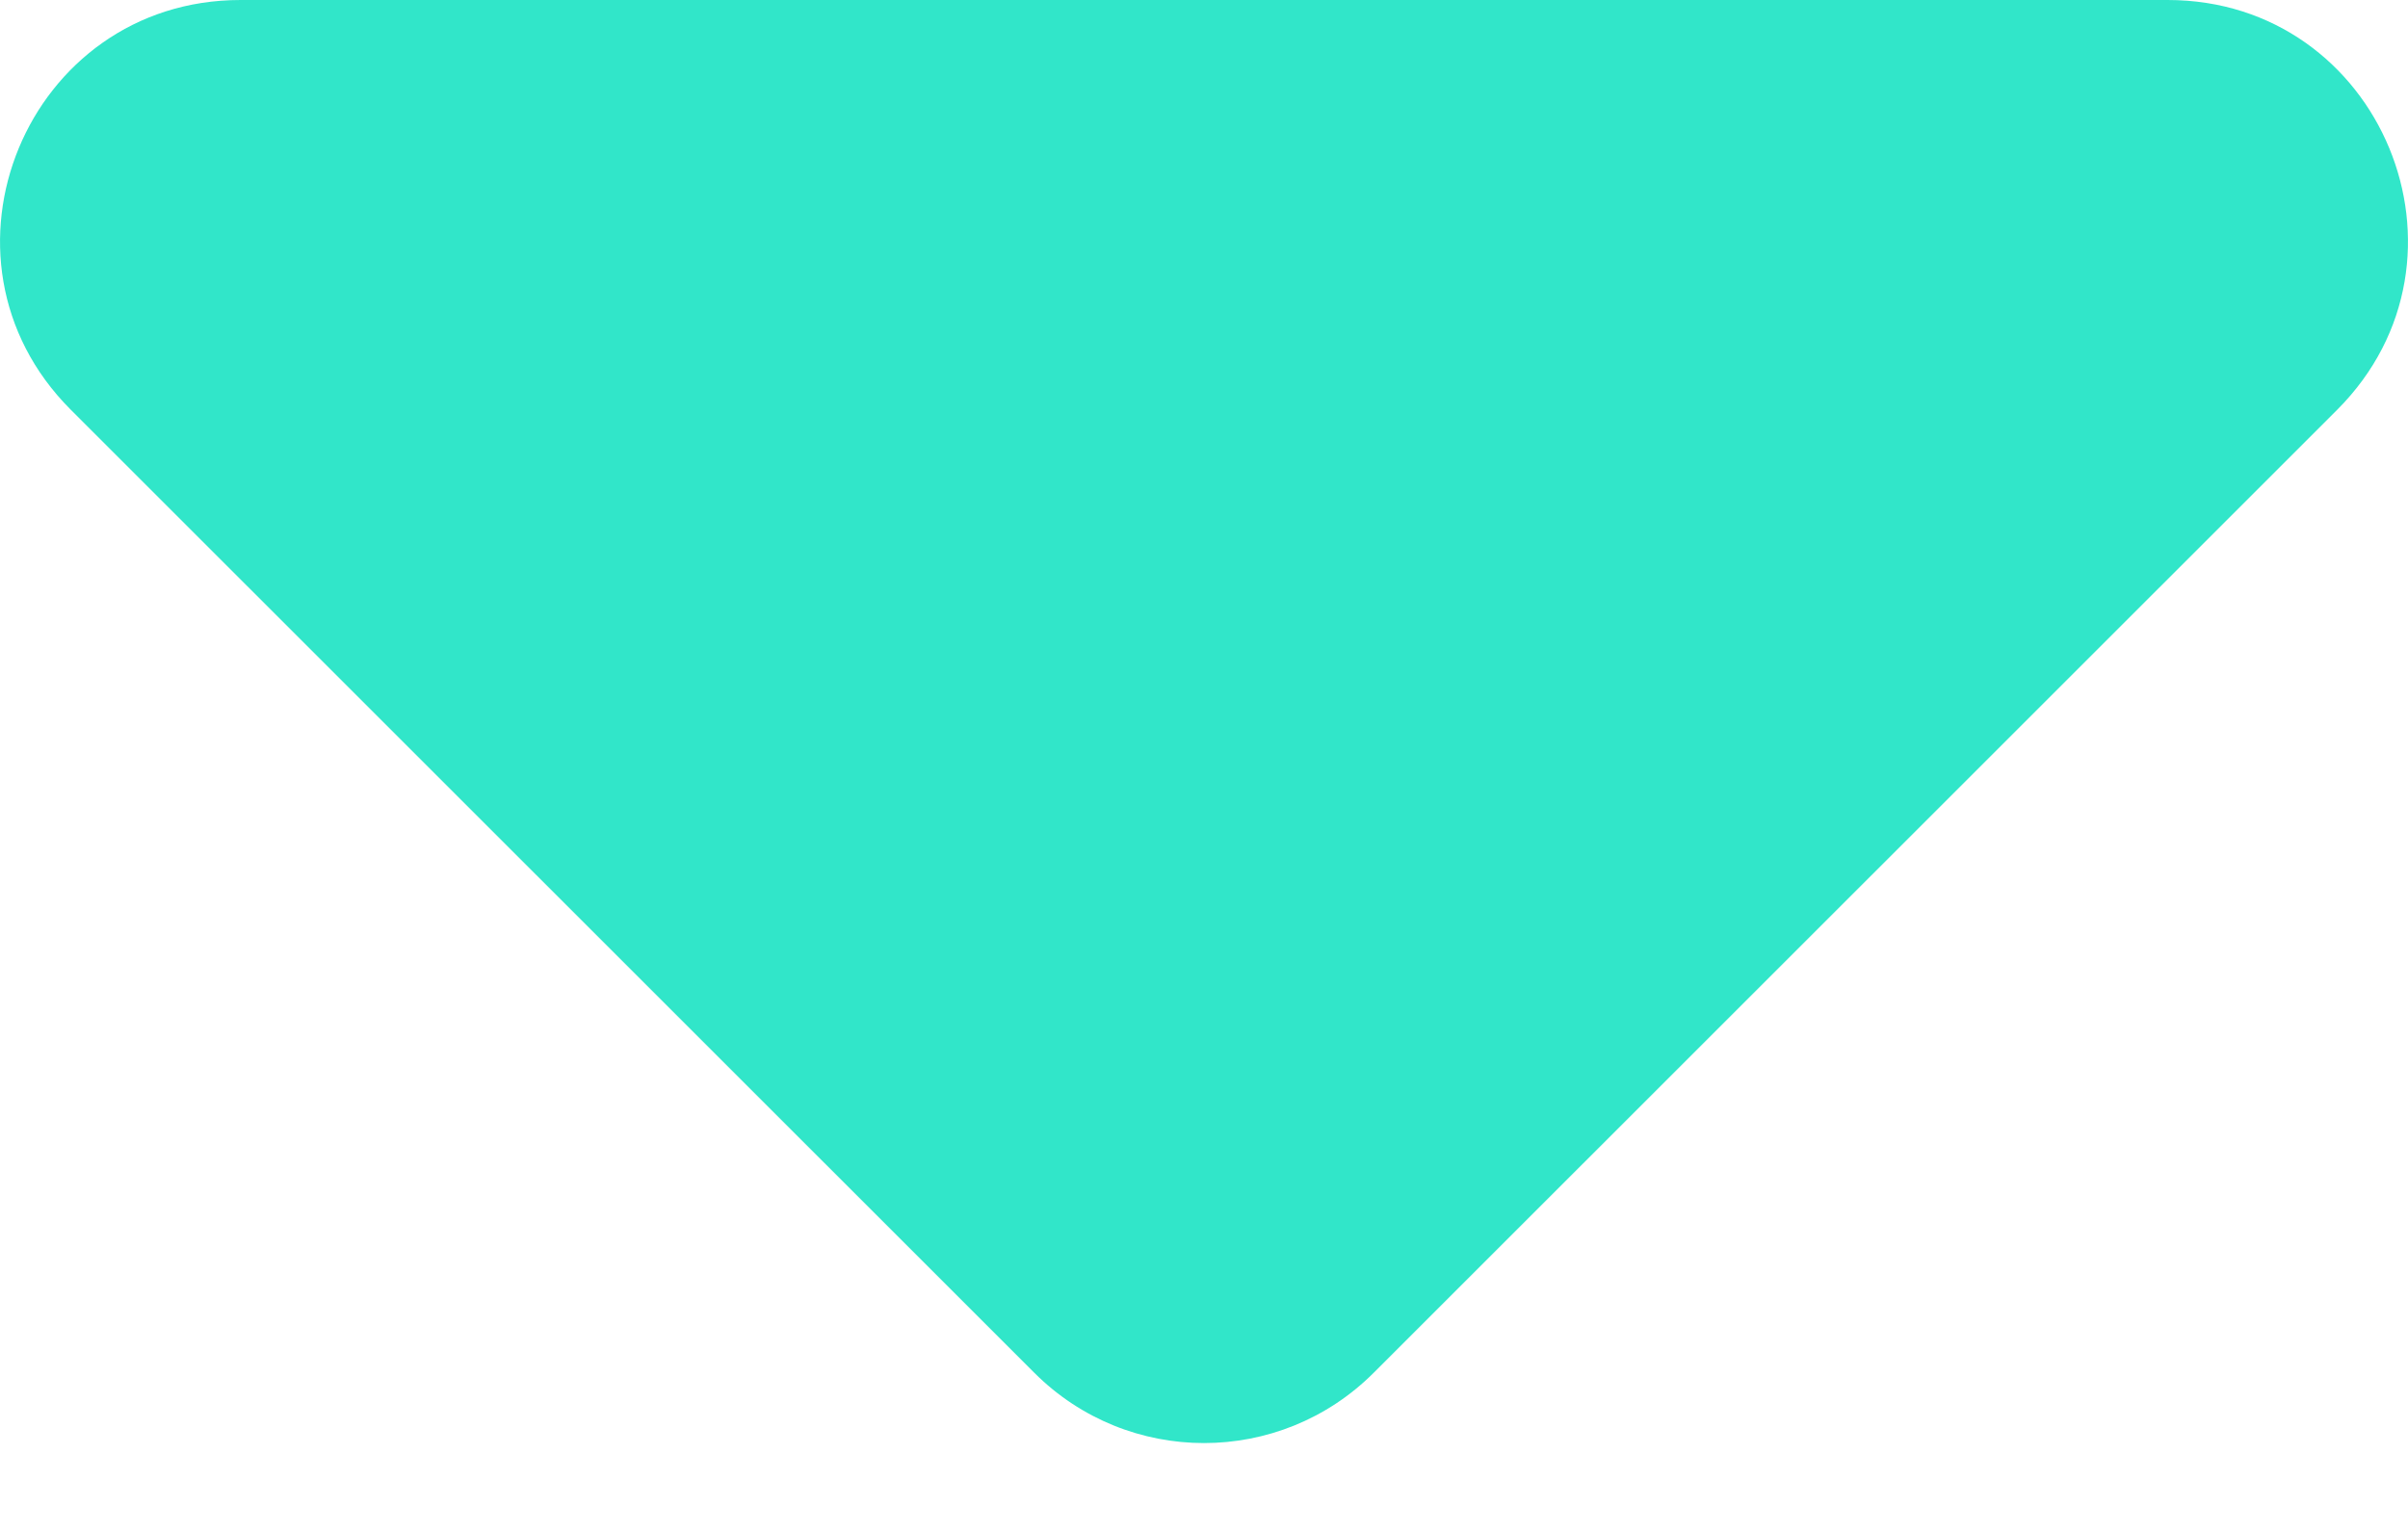
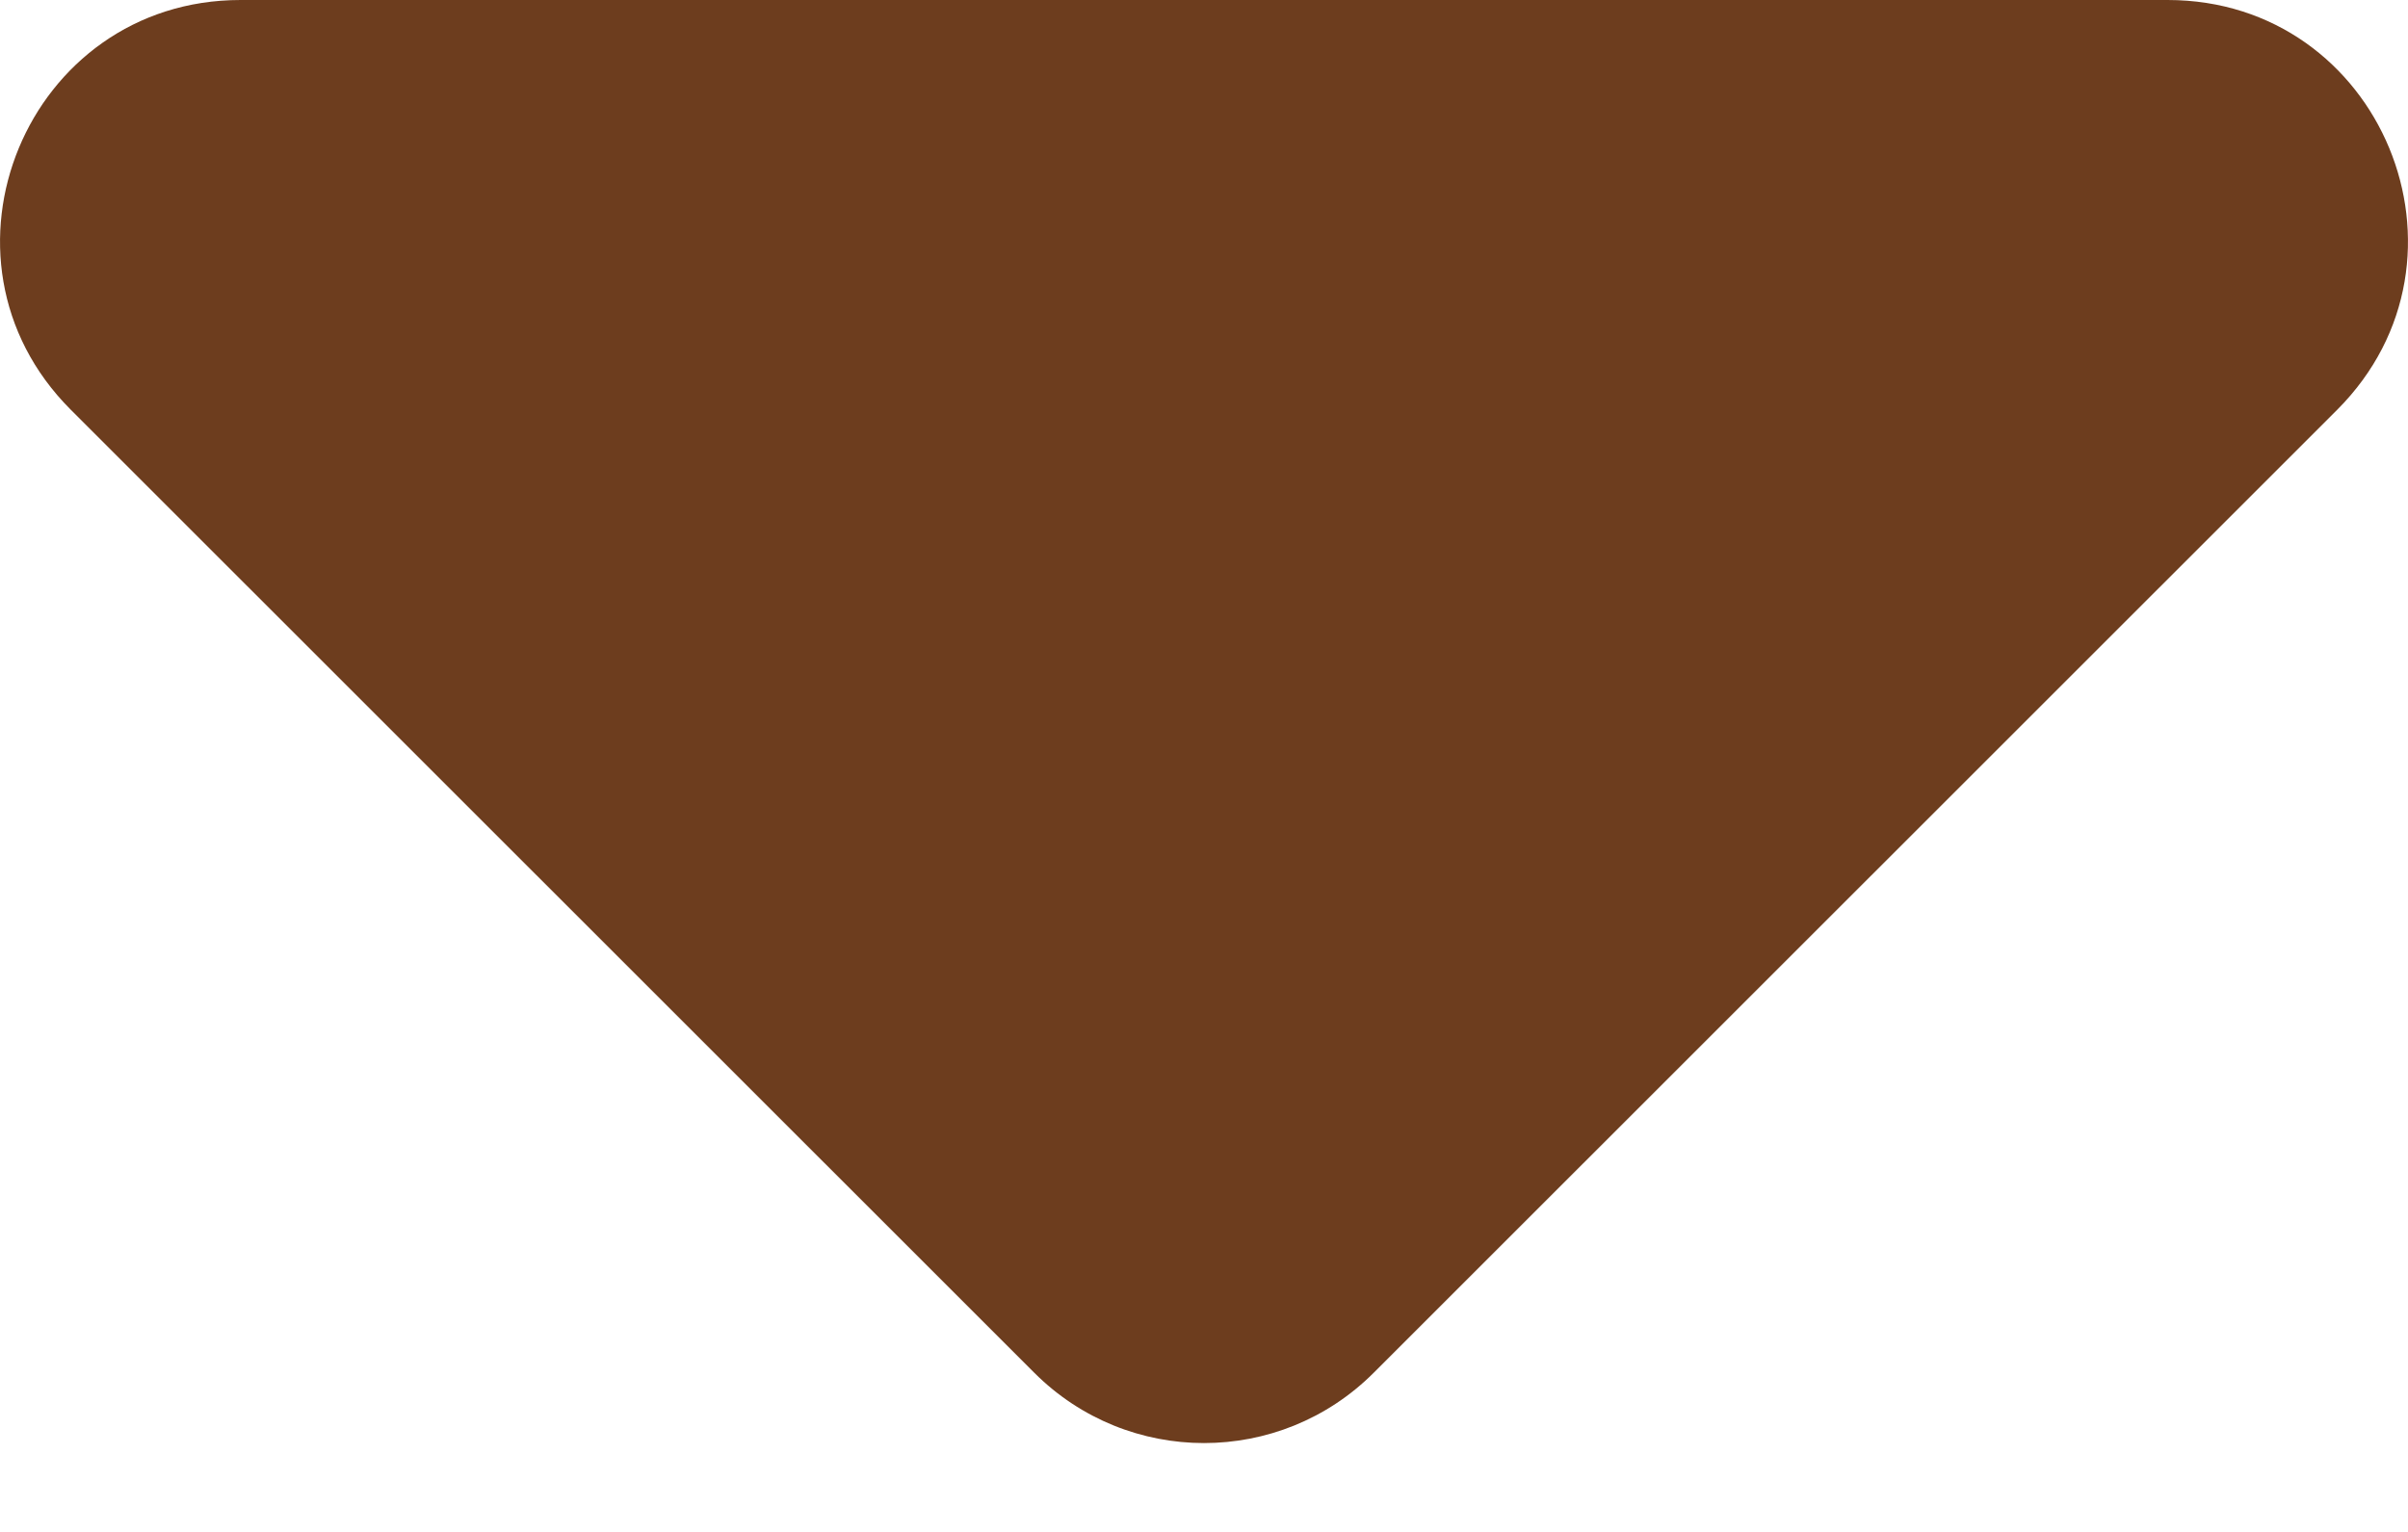
<svg xmlns="http://www.w3.org/2000/svg" width="11" height="7" fill="none" viewBox="0 0 11 7">
-   <path fill="#31E6C9" d="M9.902 0H1.099C.122 0-.367 1.181.323 1.872l4.402 4.401a1.096 1.096 0 0 0 1.55 0l4.402-4.401C11.367 1.18 10.878 0 9.902 0z" />
+   <path fill="#6D3D1E" d="M9.902 0H1.099C.122 0-.367 1.181.323 1.872l4.402 4.401a1.096 1.096 0 0 0 1.55 0l4.402-4.401C11.367 1.18 10.878 0 9.902 0z" />
</svg>
